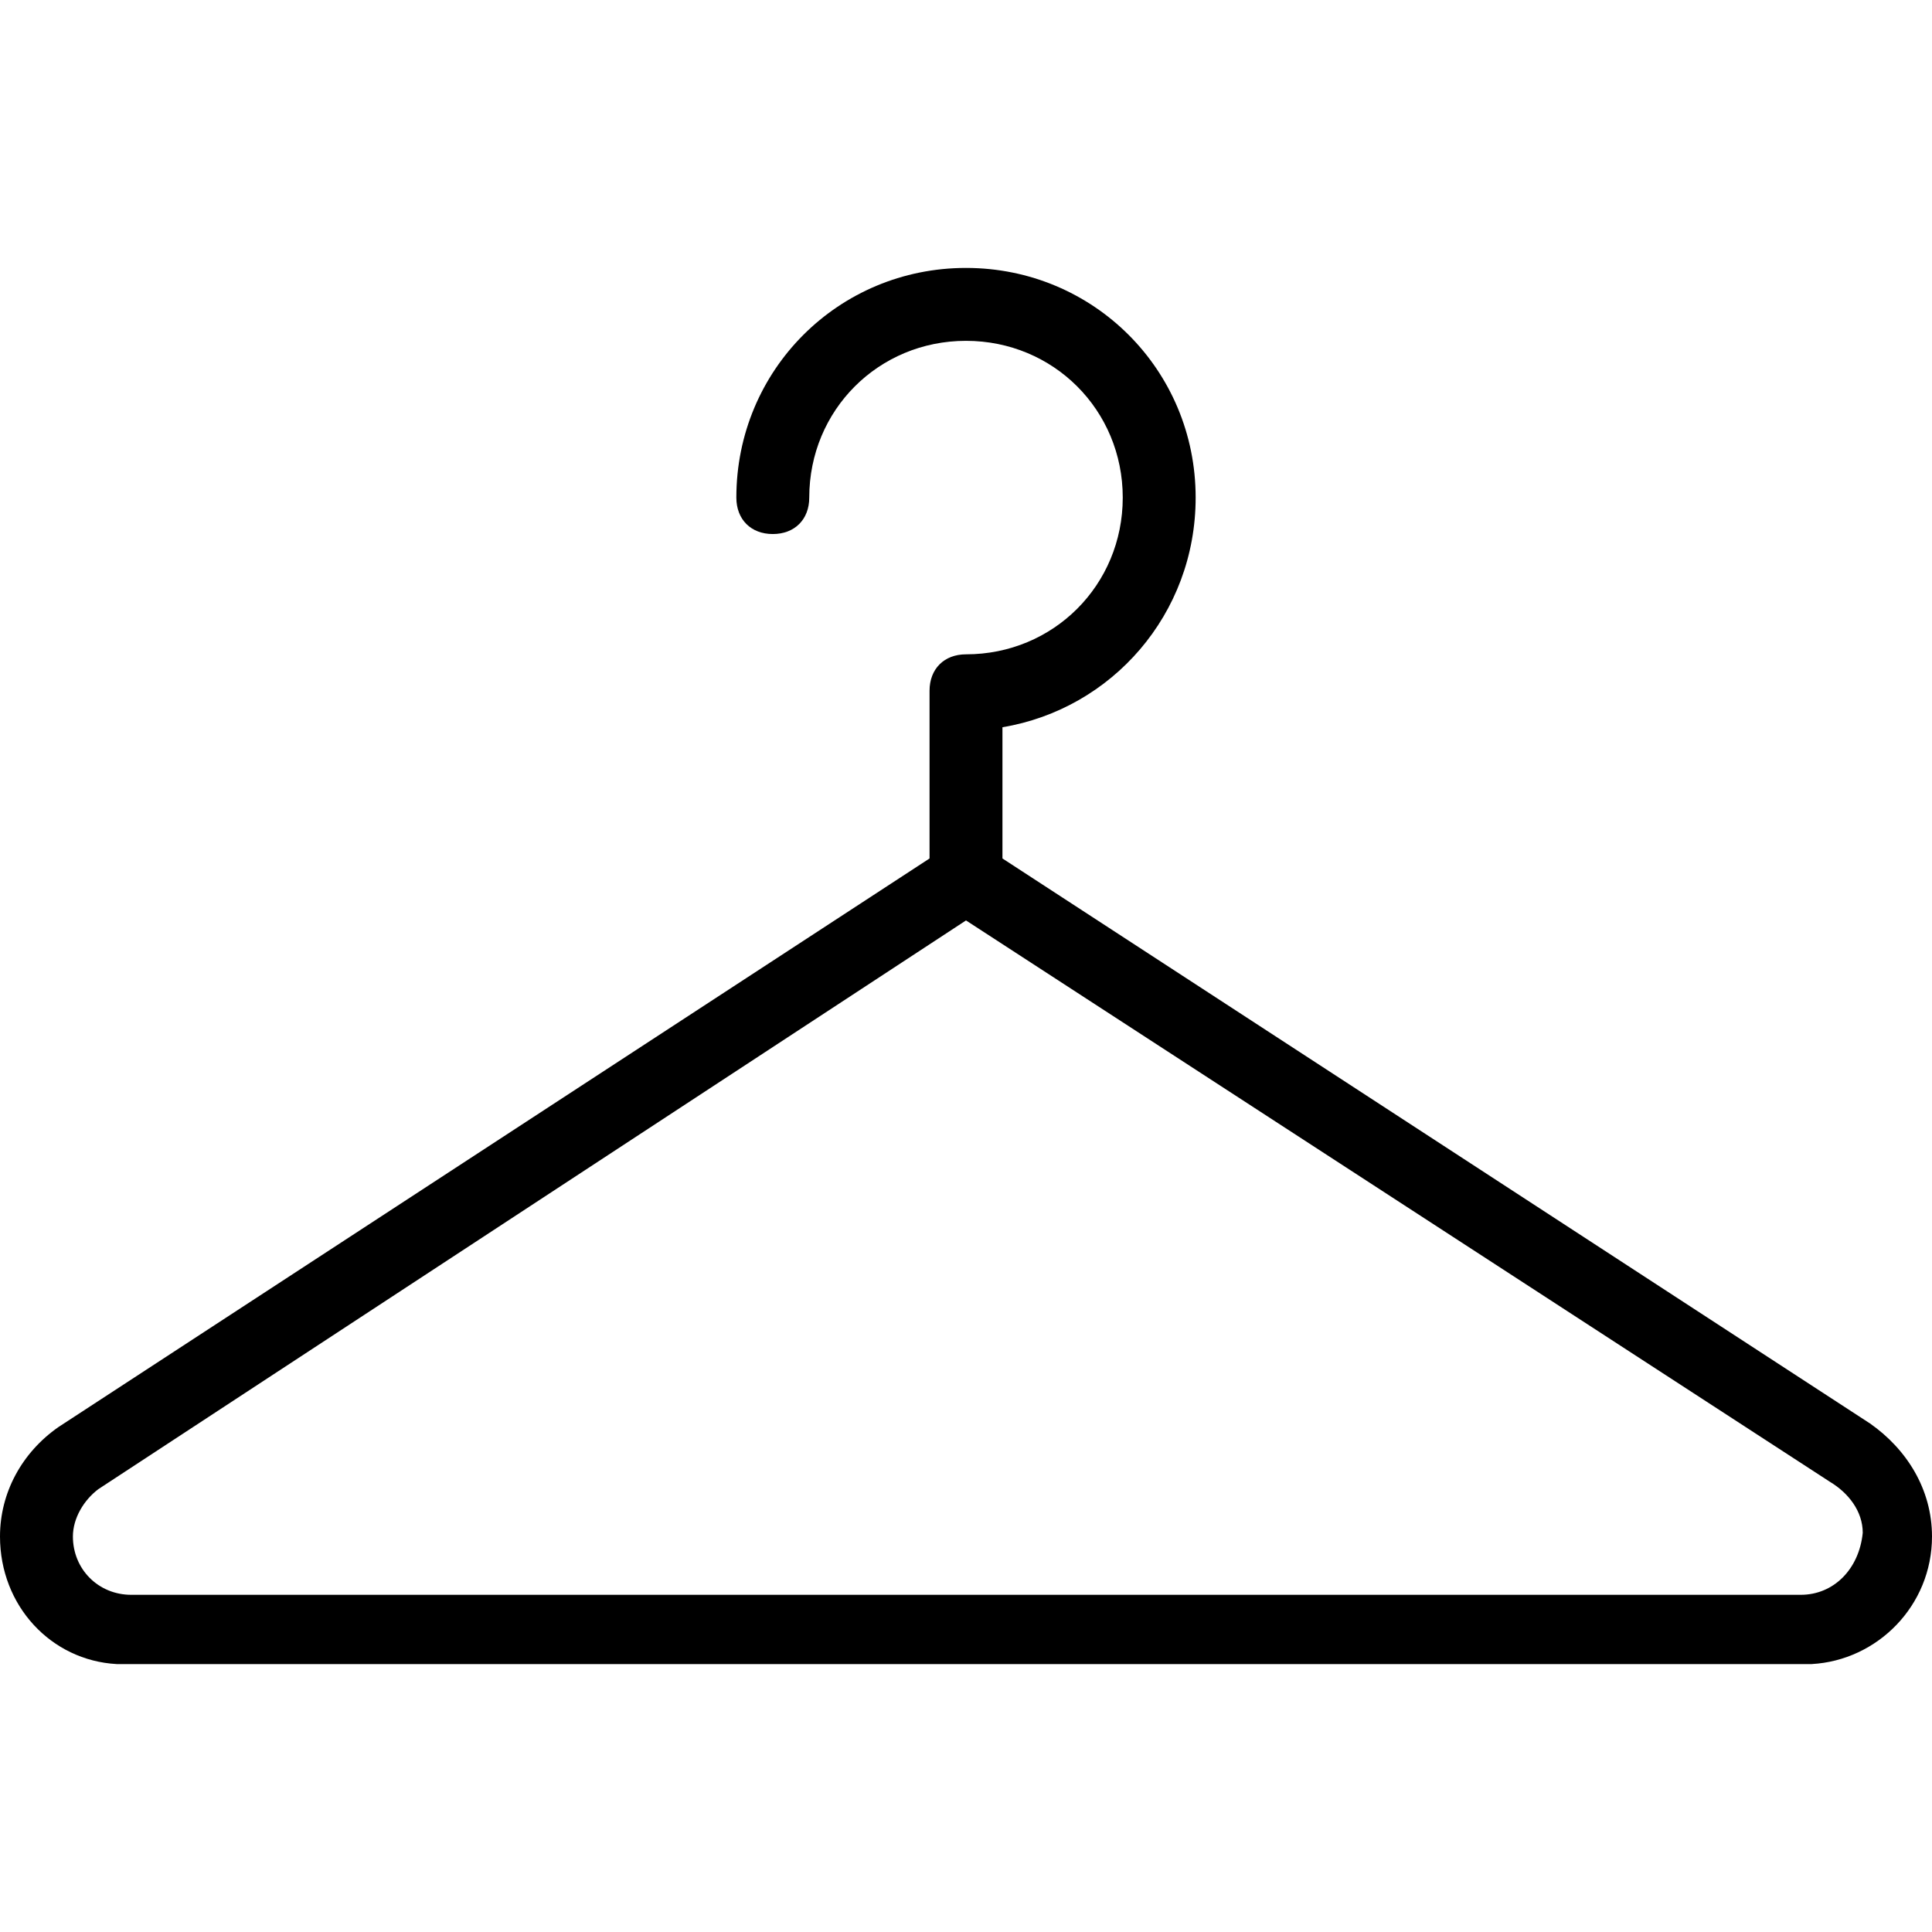
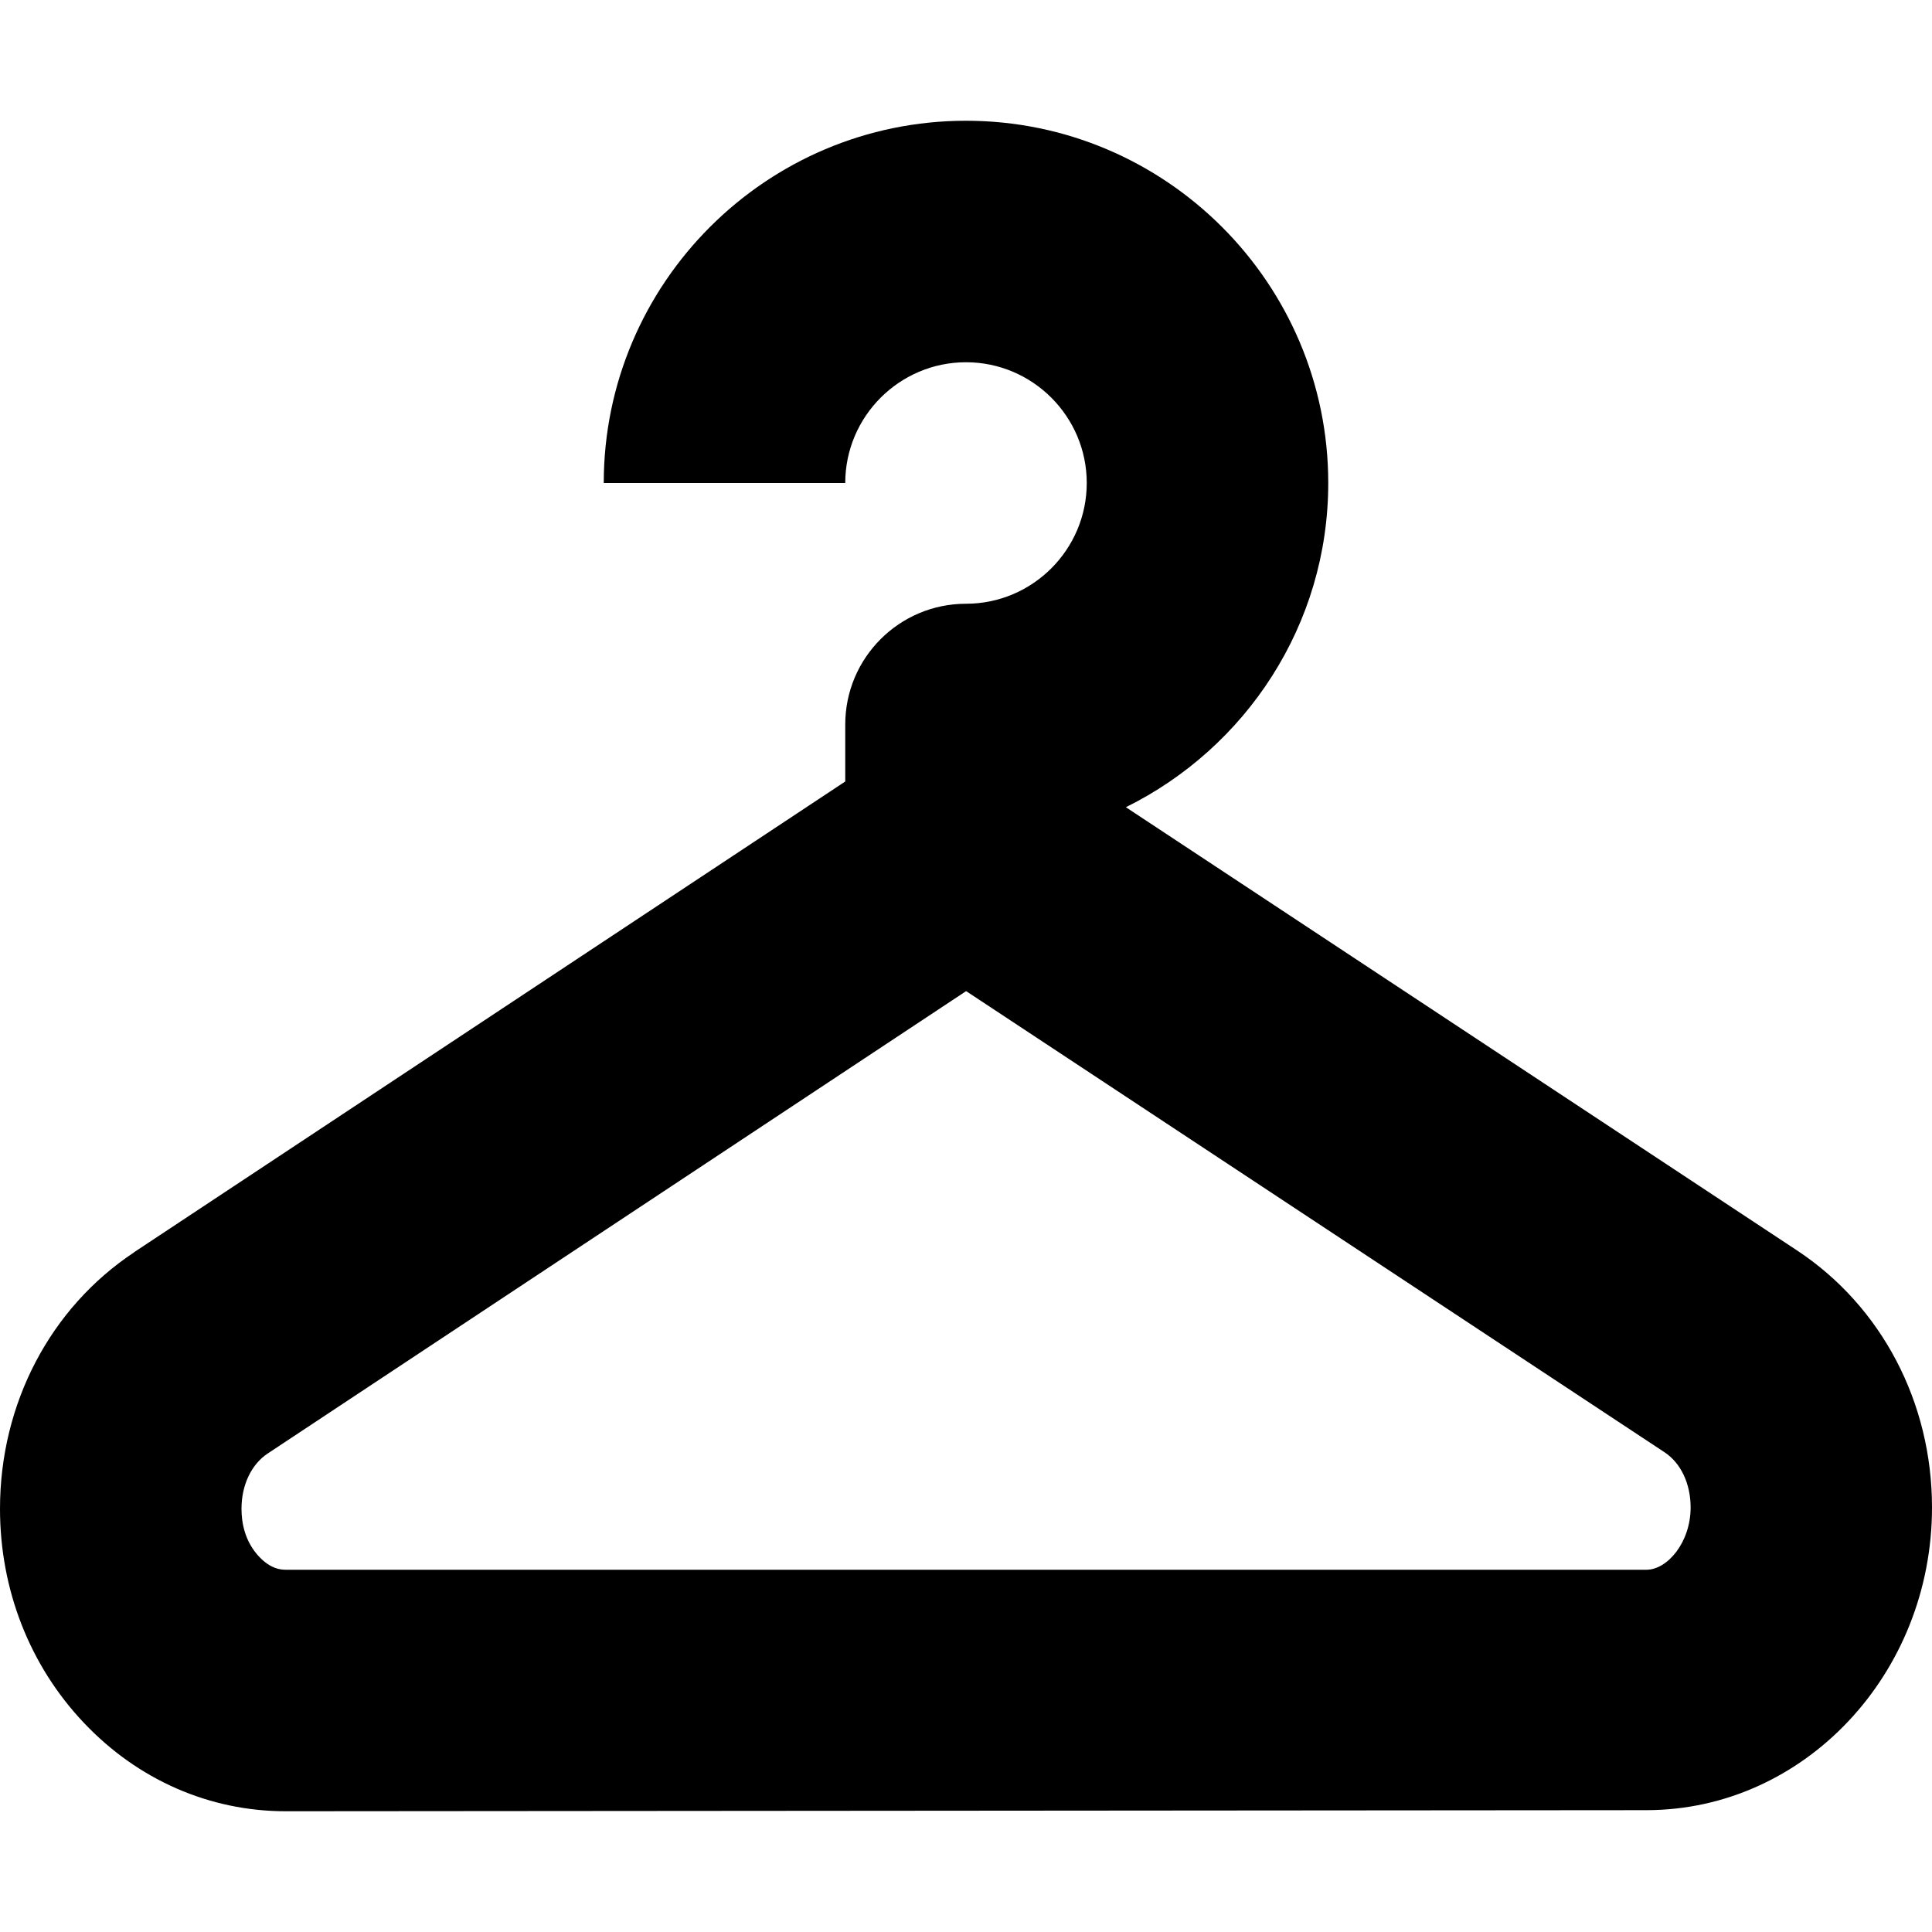
- <svg xmlns="http://www.w3.org/2000/svg" version="1.1" id="Capa_1" x="0px" y="0px" viewBox="0 0 424 424" style="enable-background:new 0 0 424 424;" xml:space="preserve">
-   <g>
-     <g>
-       <path d="M410.4,312.4L220,188.4v-28.8c24-4,42.4-24.8,42.4-50.4c0-28-22.4-50.4-50.4-50.4s-50.4,22.4-50.4,50.4c0,4.8,3.2,8,8,8    c4.8,0,8-3.2,8-8c0-19.2,15.2-34.4,34.4-34.4s34.4,15.2,34.4,34.4s-15.2,34.4-34.4,34.4c-4.8,0-8,3.2-8,8v36.8L12.8,313.2    c-8,5.6-12.8,14.4-12.8,24c0,15.2,11.2,27.2,25.6,28h372c14.4-0.8,26.4-12.8,26.4-28C424,326.8,418.4,318,410.4,312.4z M395.2,350    H28.8c-7.2,0-12.8-5.6-12.8-12.8c0-4,2.4-8,5.6-10.4L212,202l189.6,123.2c4,2.4,7.2,6.4,7.2,11.2C408,344.4,402.4,350,395.2,350z" />
-     </g>
-   </g>
-   <g>
- </g>
-   <g>
- </g>
-   <g>
- </g>
-   <g>
- </g>
-   <g>
- </g>
-   <g>
- </g>
-   <g>
- </g>
-   <g>
- </g>
-   <g>
- </g>
-   <g>
- </g>
-   <g>
- </g>
-   <g>
- </g>
-   <g>
- </g>
-   <g>
- </g>
-   <g>
- </g>
+ <svg xmlns="http://www.w3.org/2000/svg" height="512" viewBox="0 0 16 16" width="512">
+   <path d="m14.886 9.358-5.562-3.673c.991-.49 1.676-1.507 1.676-2.685 0-1.654-1.346-3-3-3s-3 1.346-3 3h2c0-.551.449-1 1-1s1 .449 1 1-.449 1-1 1c-.552 0-1 .448-1 1v.472l-5.889 3.898v.001c-.696.461-1.111 1.255-1.111 2.124 0 .67.246 1.299.694 1.772.447.473 1.041.733 1.672.733h.002l11.268-.009c1.304-.001 2.364-1.126 2.364-2.507 0-.87-.417-1.664-1.114-2.126zm-1.252 2.642h-11.267c-.051 0-.129-.012-.219-.106-.123-.129-.148-.288-.148-.399 0-.196.081-.367.216-.457l5.785-3.83 5.784 3.819c.135.089.216.26.216.457 0 .29-.193.516-.366.516z" transform="translate(0 1)" />
</svg>
